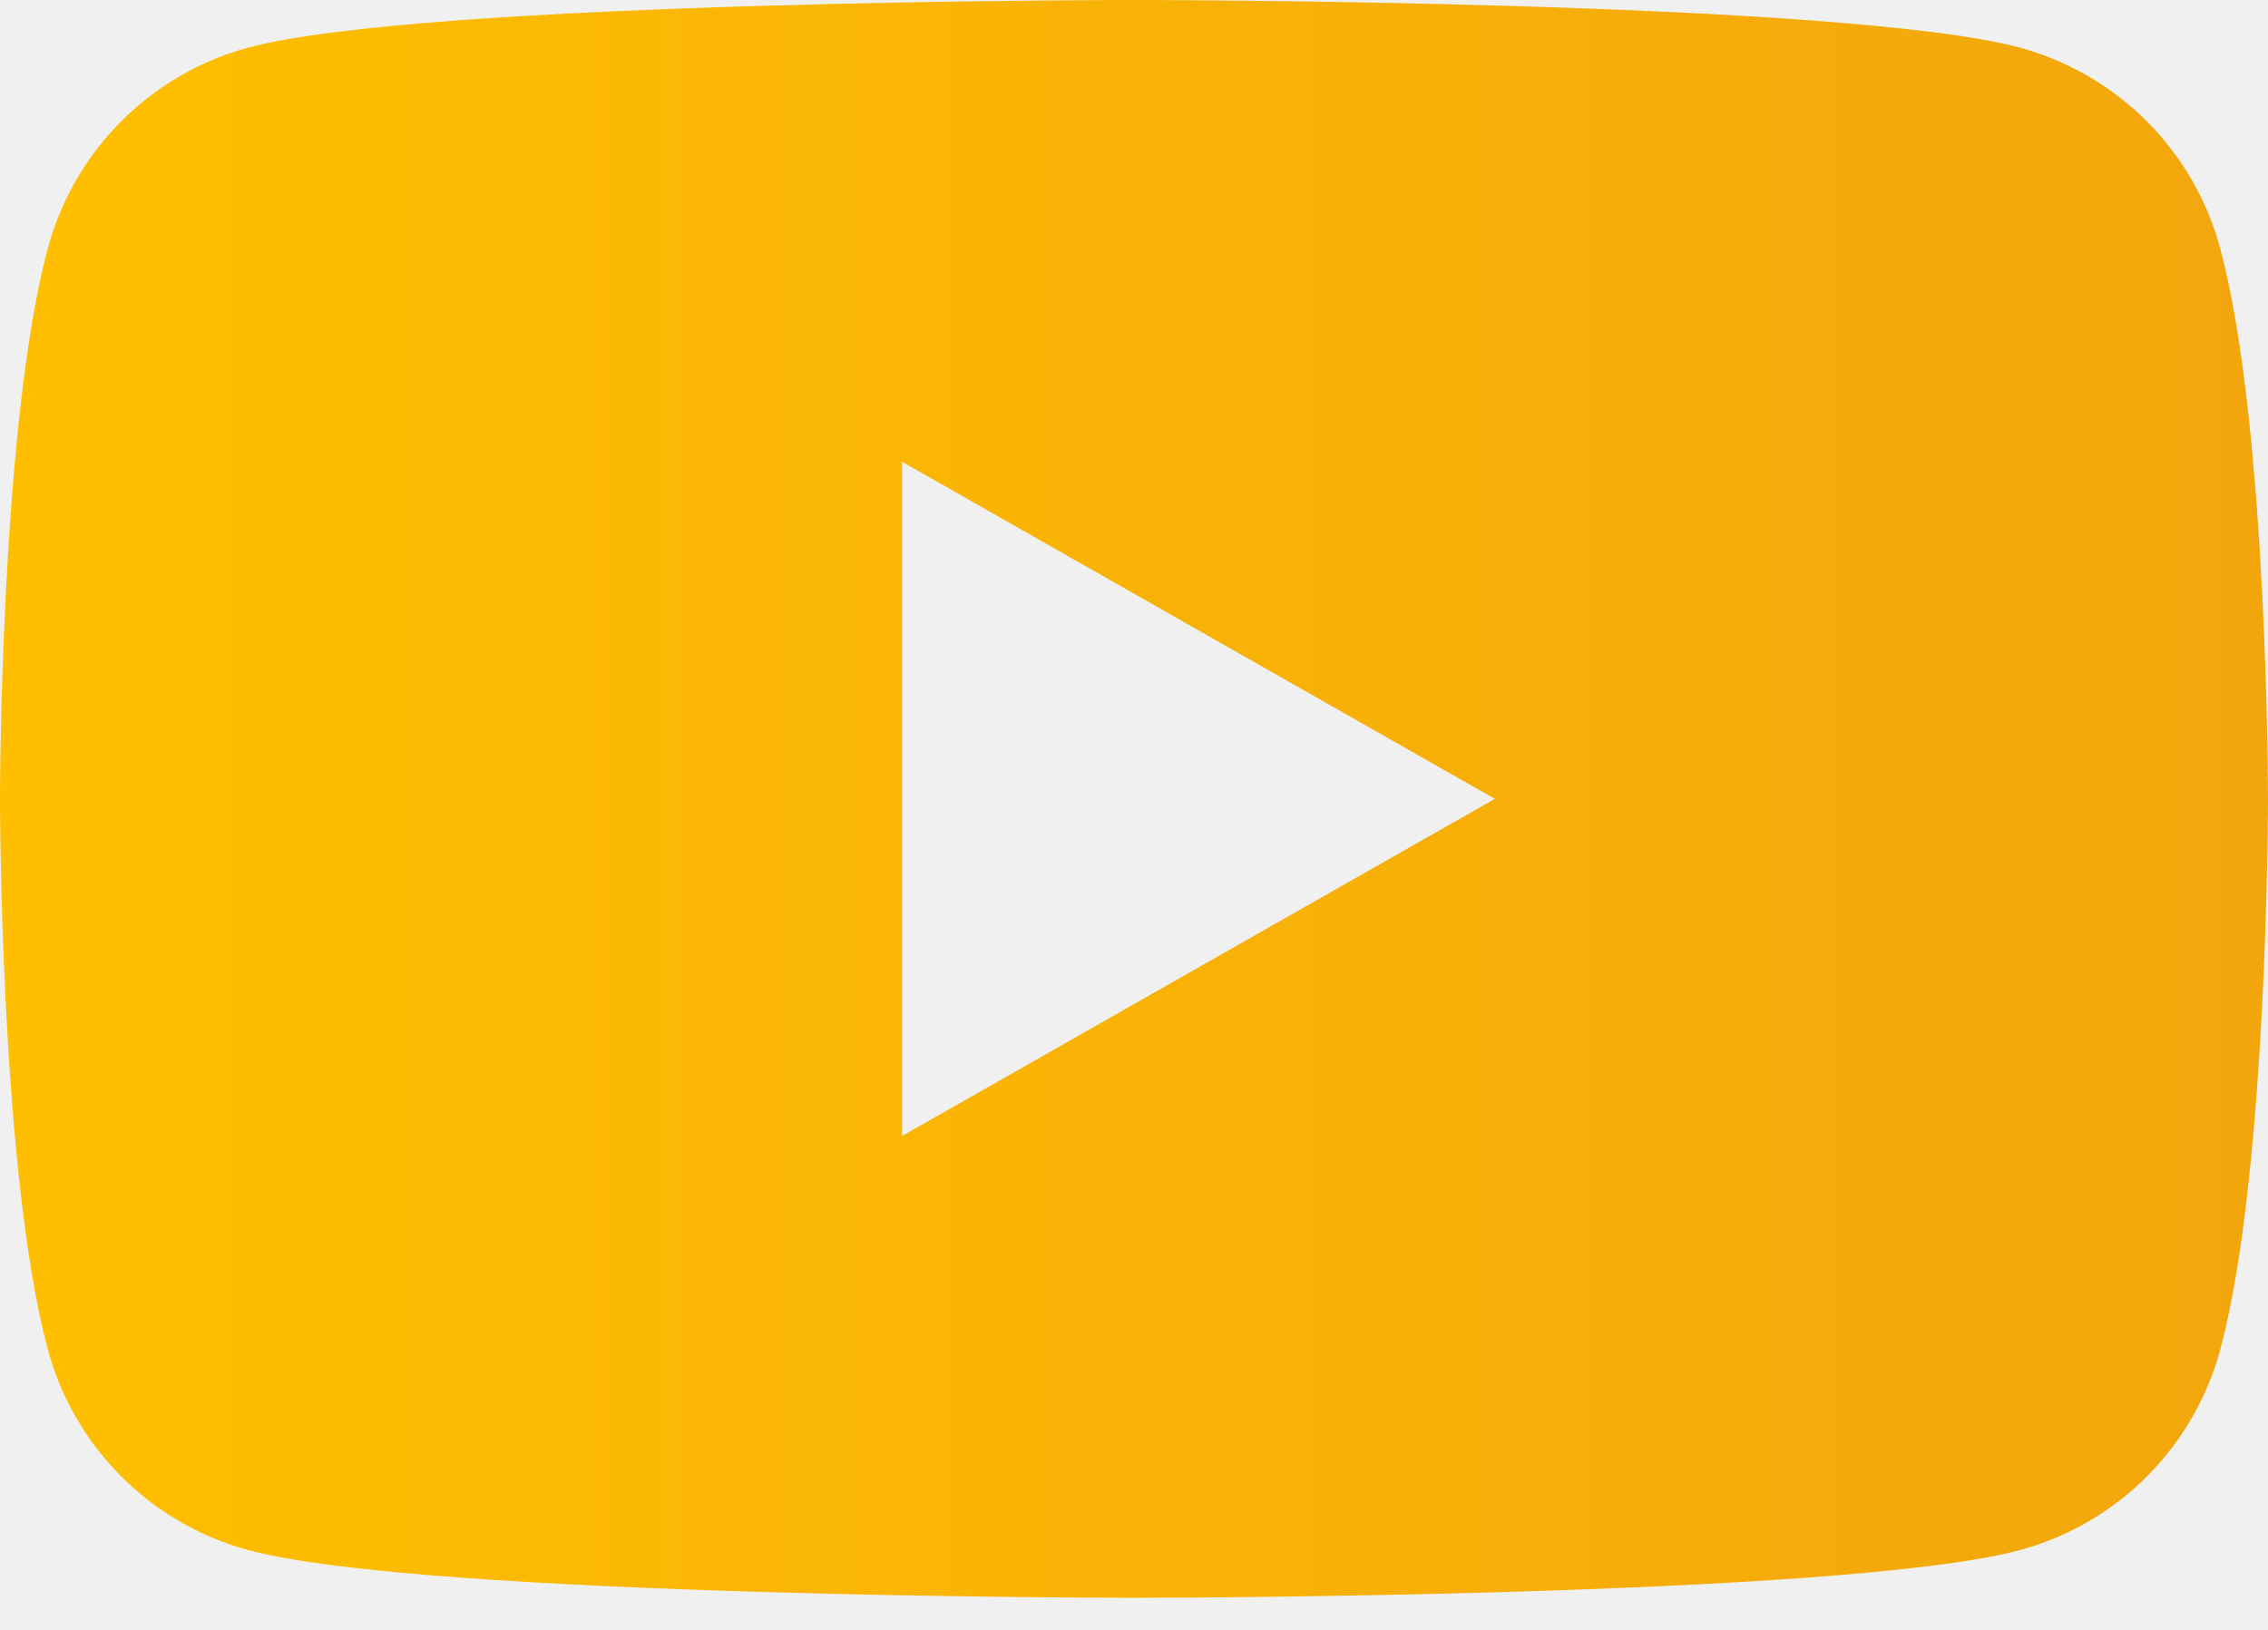
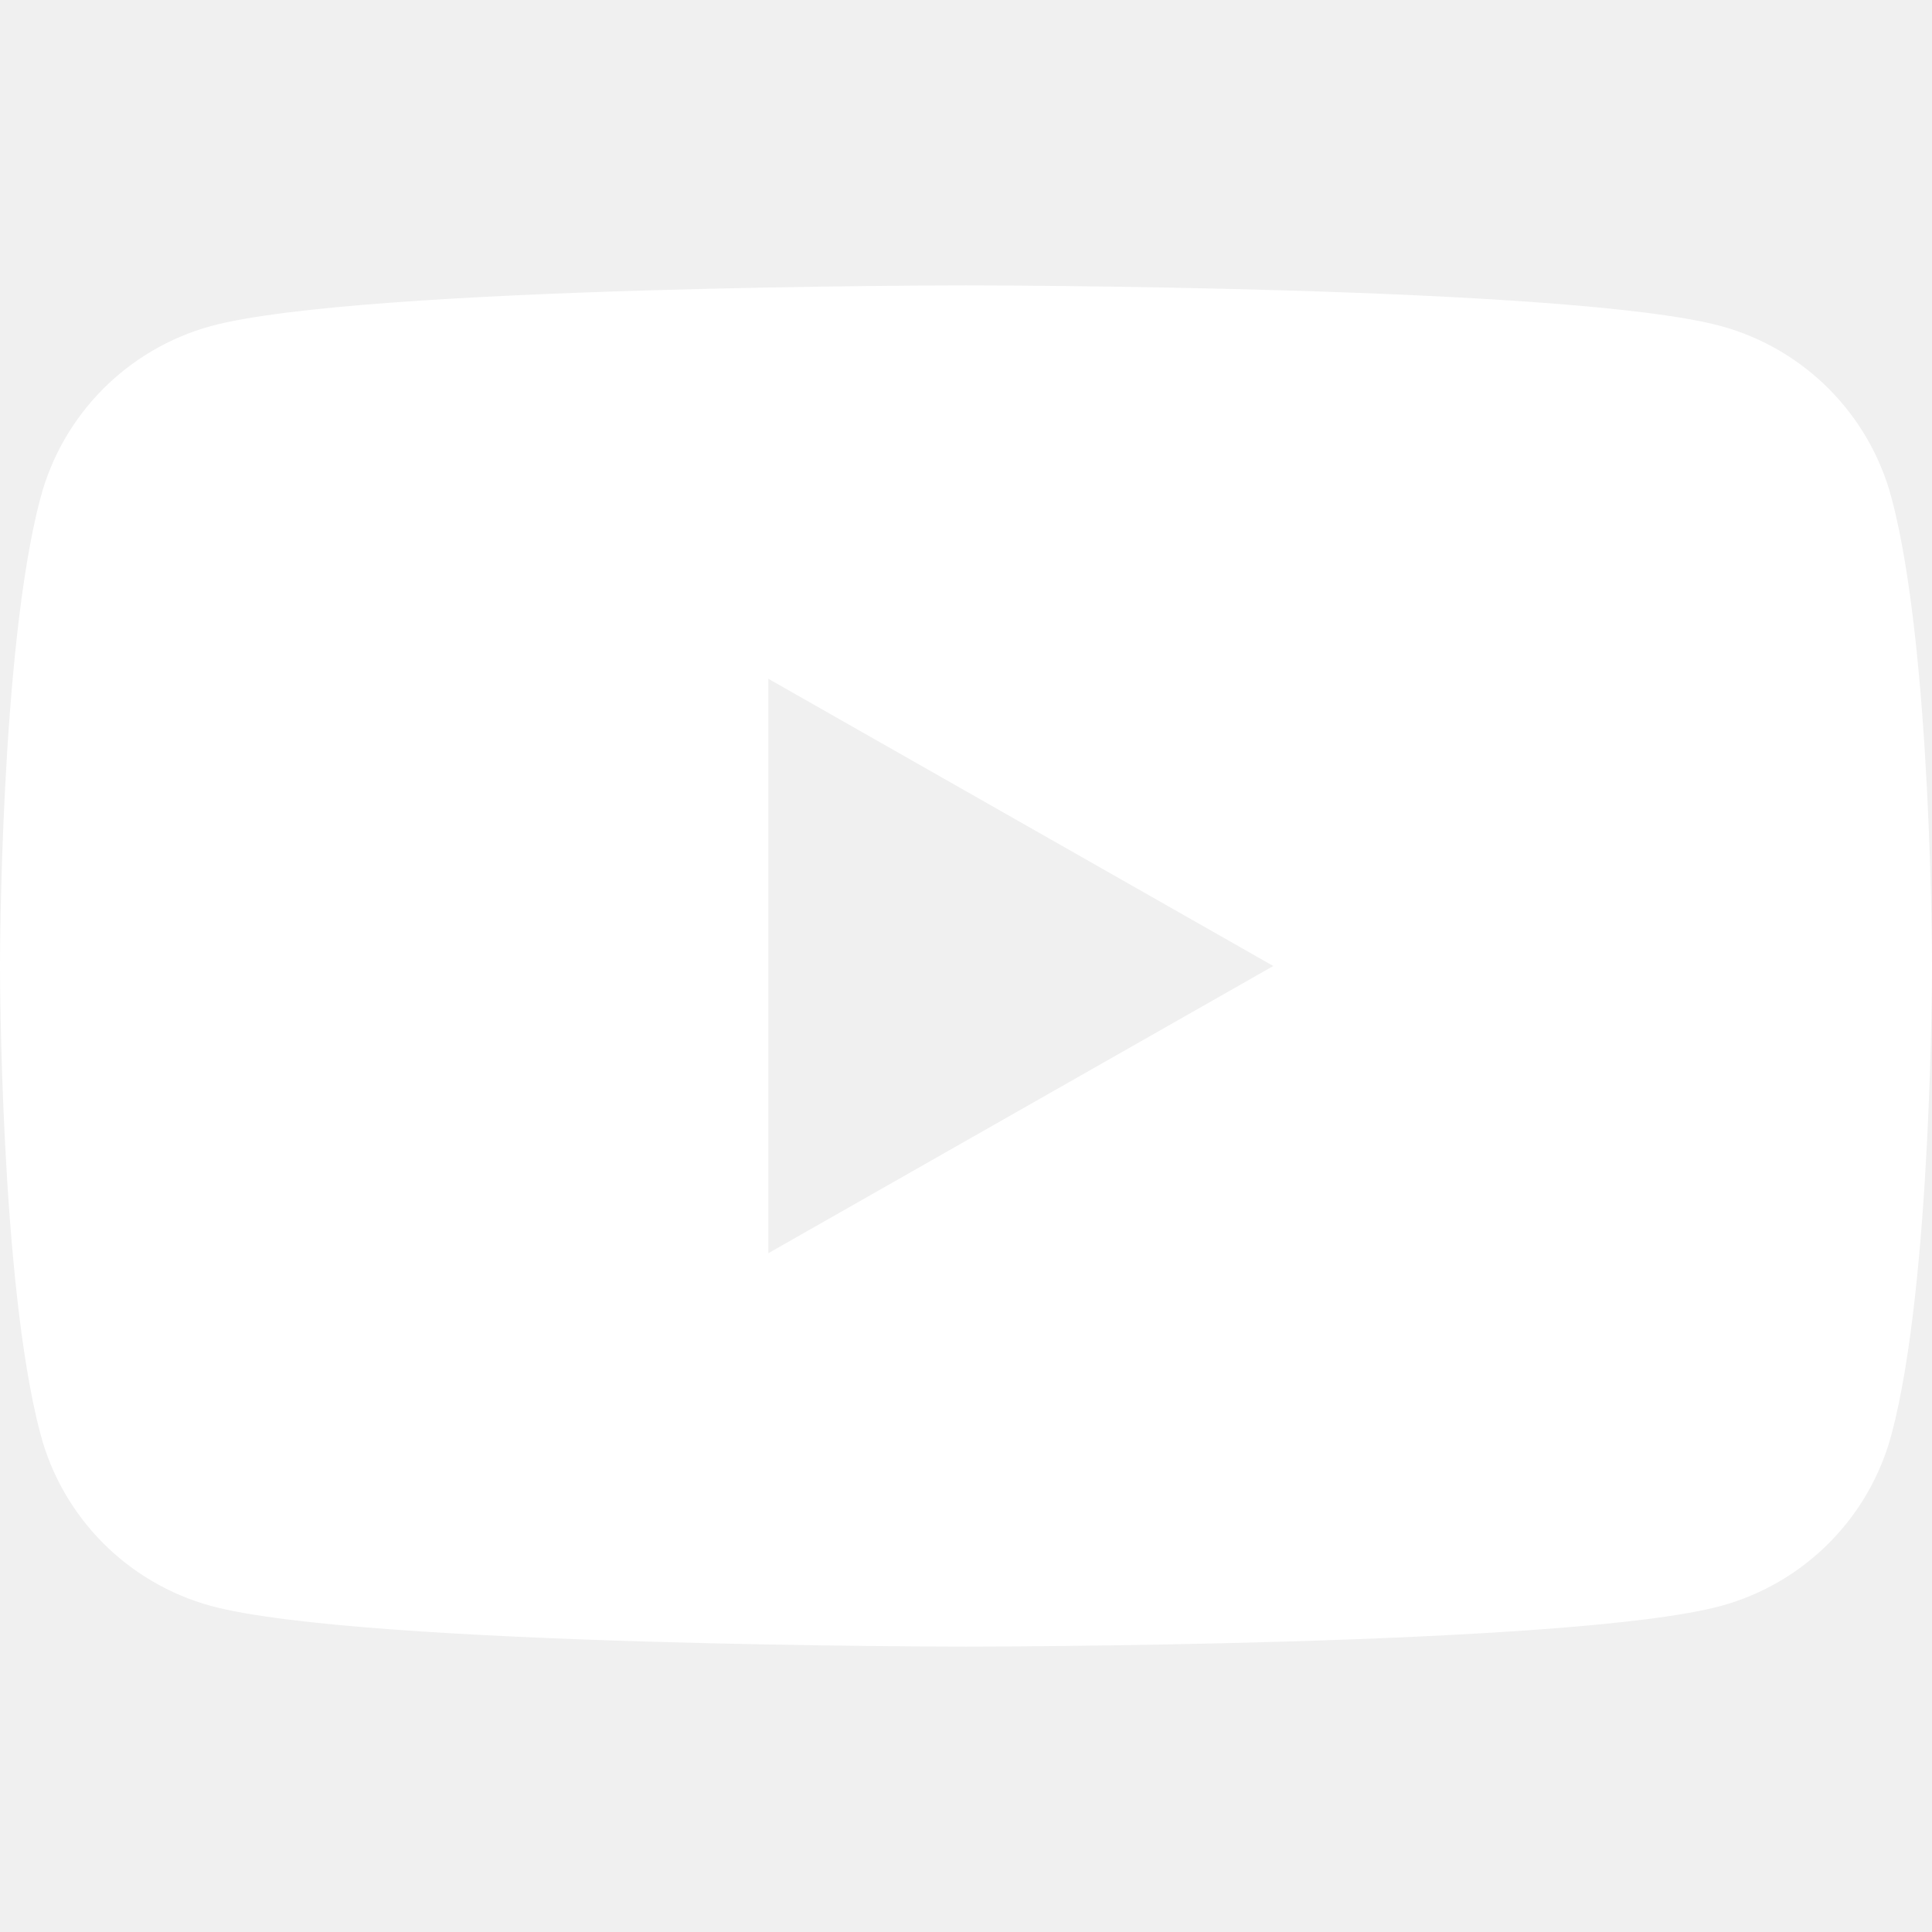
- <svg xmlns="http://www.w3.org/2000/svg" width="32" height="23" fill="none" viewBox="0 0 32 23">
-   <path fill="url(#a)" d="M31.33 3.521A4.02 4.02 0 0 0 28.502.673C26.007 0 16 0 16 0S5.993 0 3.497.673A4.02 4.02 0 0 0 .67 3.521C0 6.033 0 11.273 0 11.273s0 5.24.67 7.752a4.02 4.02 0 0 0 2.829 2.848c2.494.674 12.501.674 12.501.674s10.007 0 12.503-.674a4.02 4.02 0 0 0 2.829-2.848C32 16.513 32 11.273 32 11.273s0-5.24-.67-7.752m-18.603 12.51V6.516l8.364 4.757z" />
-   <defs>
-     <linearGradient id="a" x1="0" x2="32" y1="11.273" y2="11.273" gradientUnits="userSpaceOnUse">
-       <stop stop-color="#ffbf00" />
-       <stop offset="1" stop-color="#f2a60c" />
-     </linearGradient>
-   </defs>
+ <svg xmlns="http://www.w3.org/2000/svg" width="32" height="32" fill="none">
+   <path d="M31.33 8.248A4.021 4.021 0 0 0 28.502 5.4C26.007 4.727 16 4.727 16 4.727s-10.007 0-12.503.673A4.023 4.023 0 0 0 .67 8.248C0 10.76 0 16 0 16s0 5.24.67 7.752A4.02 4.02 0 0 0 3.498 26.6c2.494.673 12.501.673 12.501.673s10.007 0 12.503-.673a4.02 4.02 0 0 0 2.829-2.848C32 21.24 32 16 32 16s0-5.24-.67-7.752Zm-18.603 12.51v-9.515L21.09 16l-8.364 4.757Z" fill="#fff" />
</svg>
